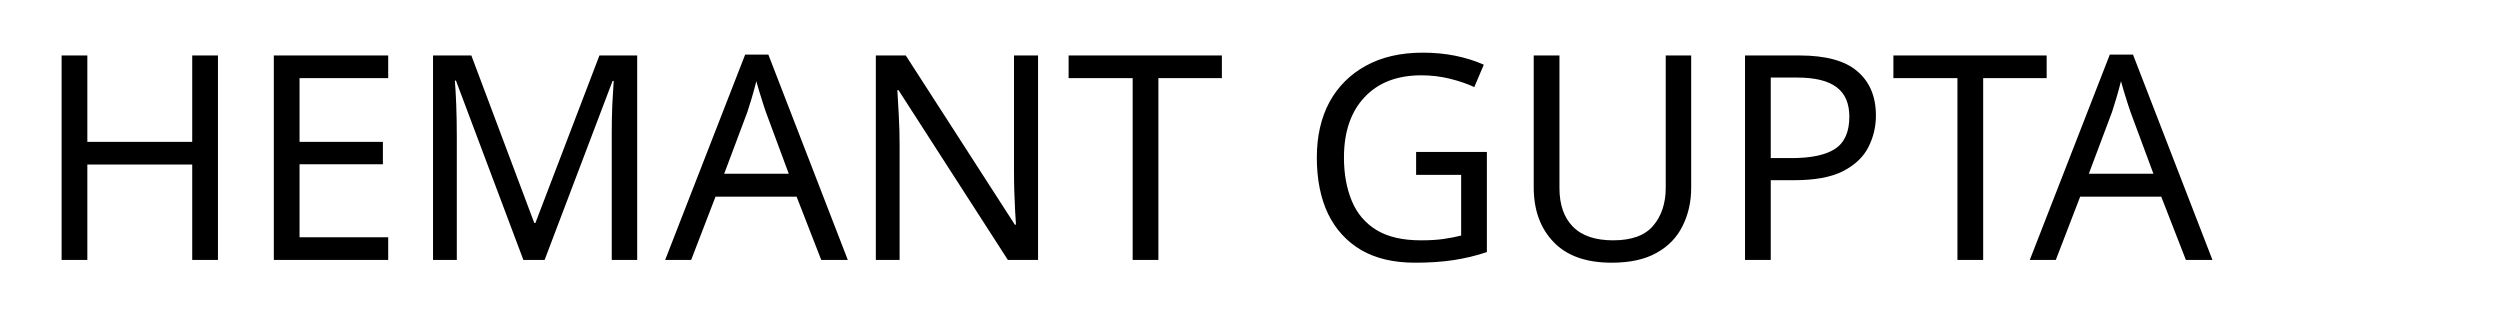
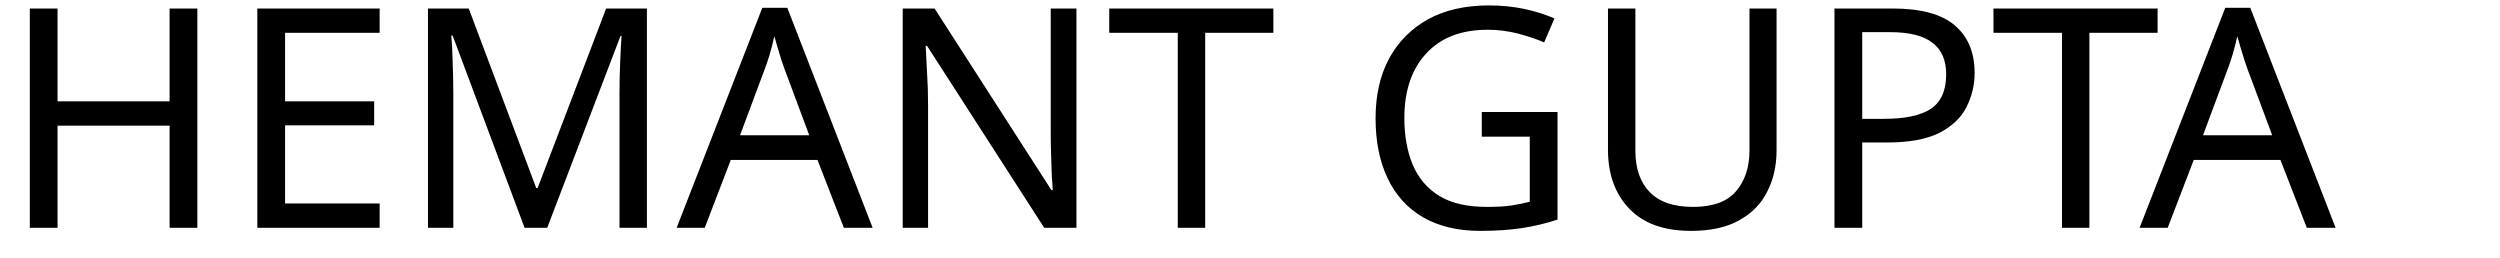
- <svg xmlns="http://www.w3.org/2000/svg" version="1.1" id="Layer_1" x="0px" y="0px" width="139.667px" height="18.63px" viewBox="0 0 139.667 18.63" enable-background="new 0 0 139.667 18.63" xml:space="preserve">
-   <rect x="1.895" y="2.648" fill="none" width="135.876" height="13.333" />
-   <text transform="matrix(1 0 0 1 1.895 14.52)" font-family="'Montserrat-Regular'" font-size="16">HEMANT GUPTA</text>
+ <svg xmlns="http://www.w3.org/2000/svg" version="1.1" id="Layer_1" x="0px" y="0px" width="114px" height="11.75px" viewBox="0 0 114 11.75" enable-background="new 0 0 114 11.75" xml:space="preserve">
+   <rect fill="none" width="114" height="11.75" />
+   <text transform="matrix(1 0 0 1 -4.882812e-04 10.3877)" font-family="'Montserrat-ExtraLight'" font-size="14">HEMANT GUPTA</text>
</svg>
